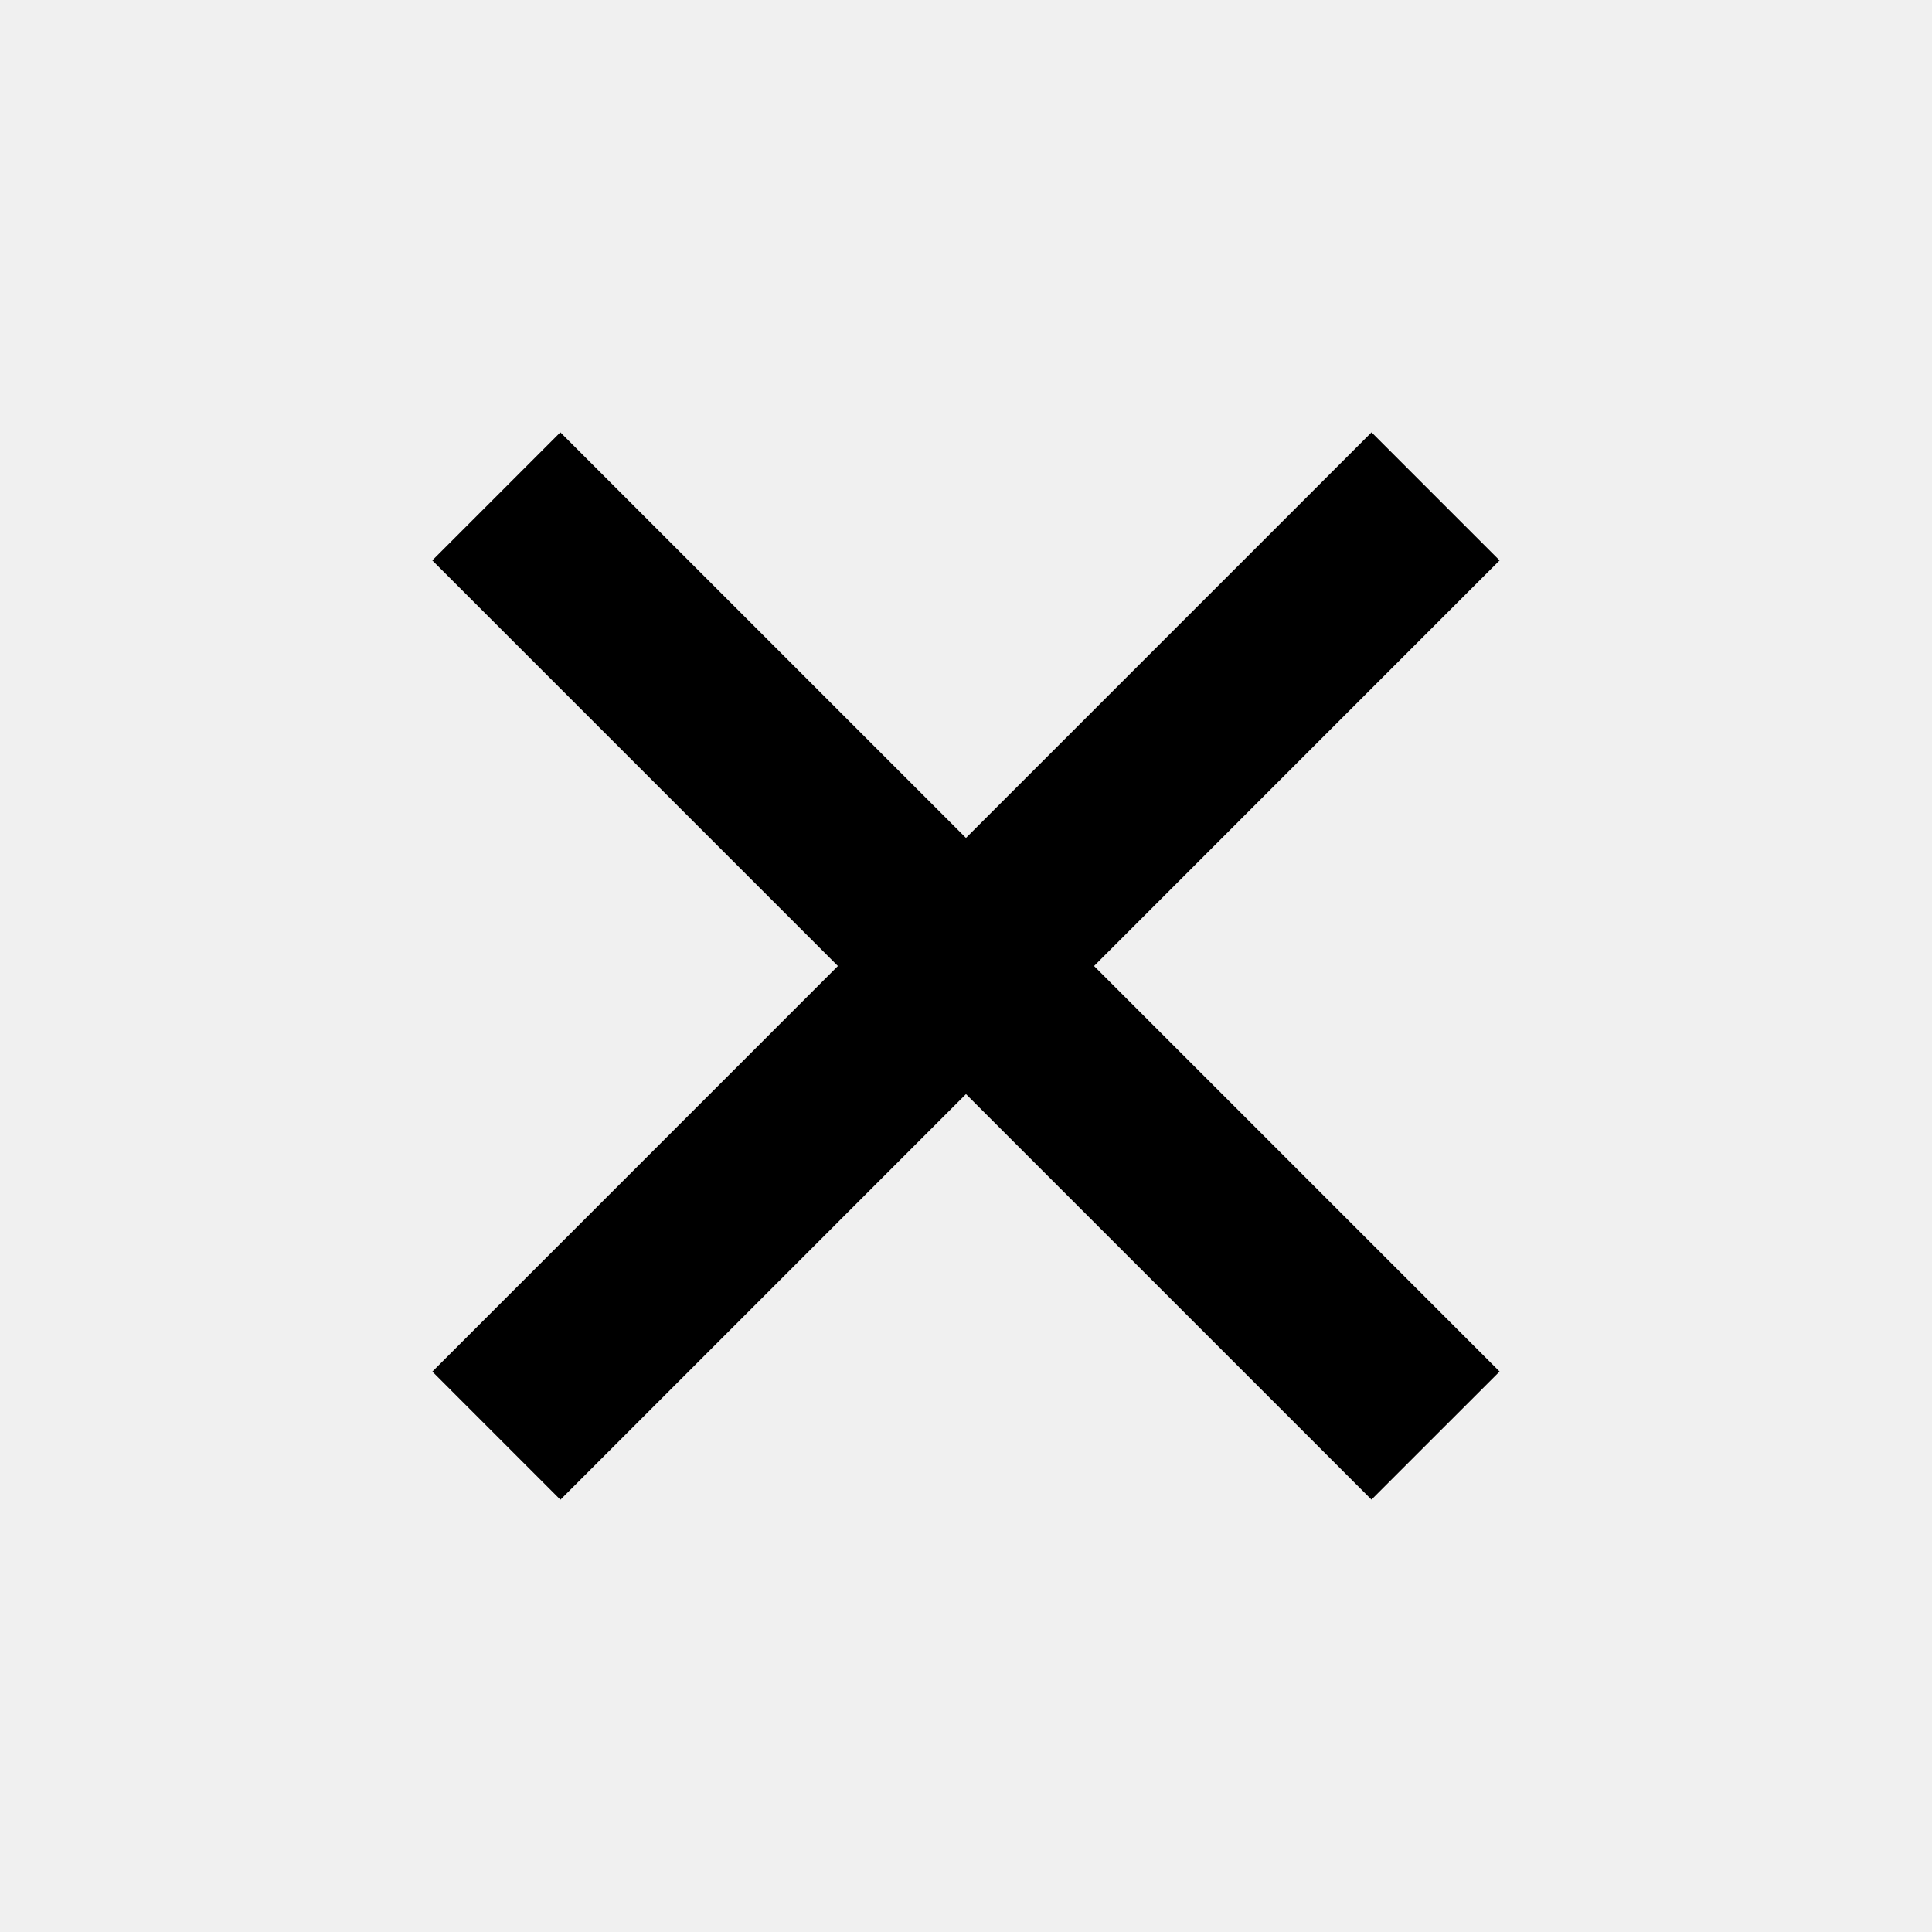
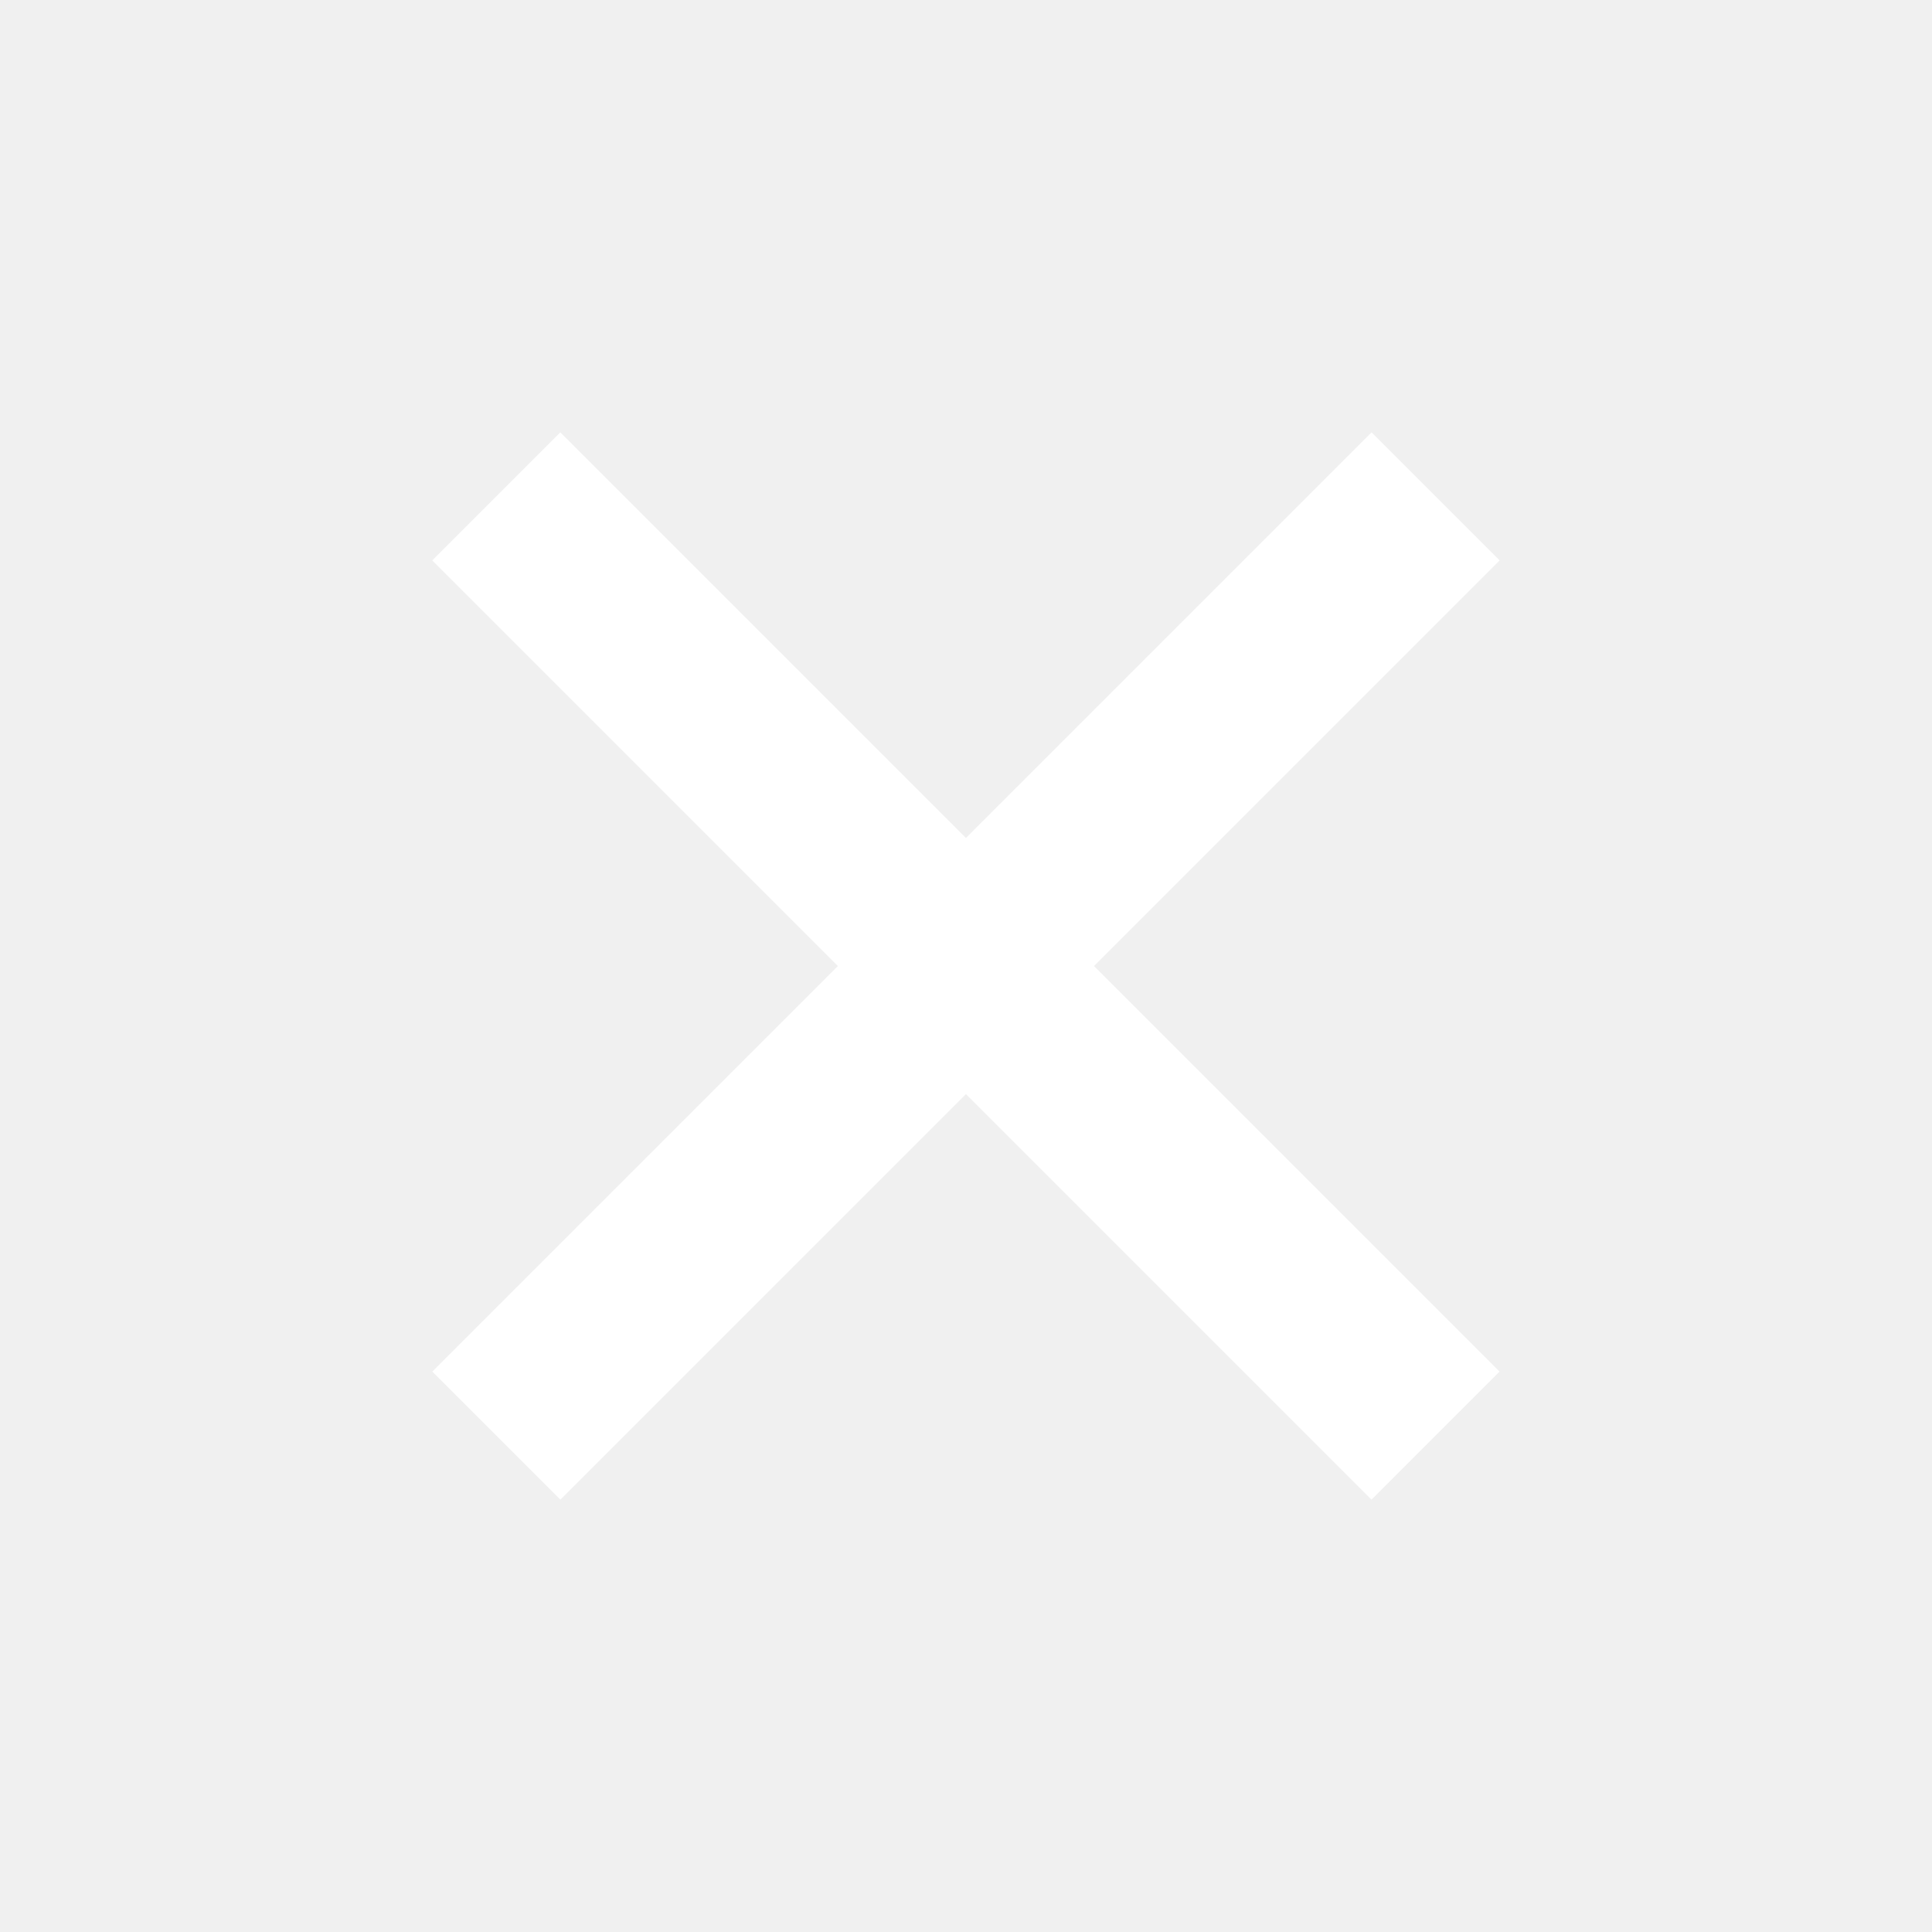
<svg xmlns="http://www.w3.org/2000/svg" width="32" height="32" viewBox="0 0 32 32" fill="none">
-   <path fill="#000" d="m7.16 9.282 2.121-2.121 15.557 15.556-2.122 2.121z" />
-   <path fill="#000" d="m22.717 7.161 2.121 2.121L9.282 24.84l-2.121-2.122z" />
+   <rect x="7.16" y="9.282" width="3" height="22" transform="rotate(-45 7.16016 9.28249)" fill="white" />
+   <rect x="22.717" y="7.161" width="3" height="22" transform="rotate(45 22.7168 7.16117)" fill="white" />
</svg>
